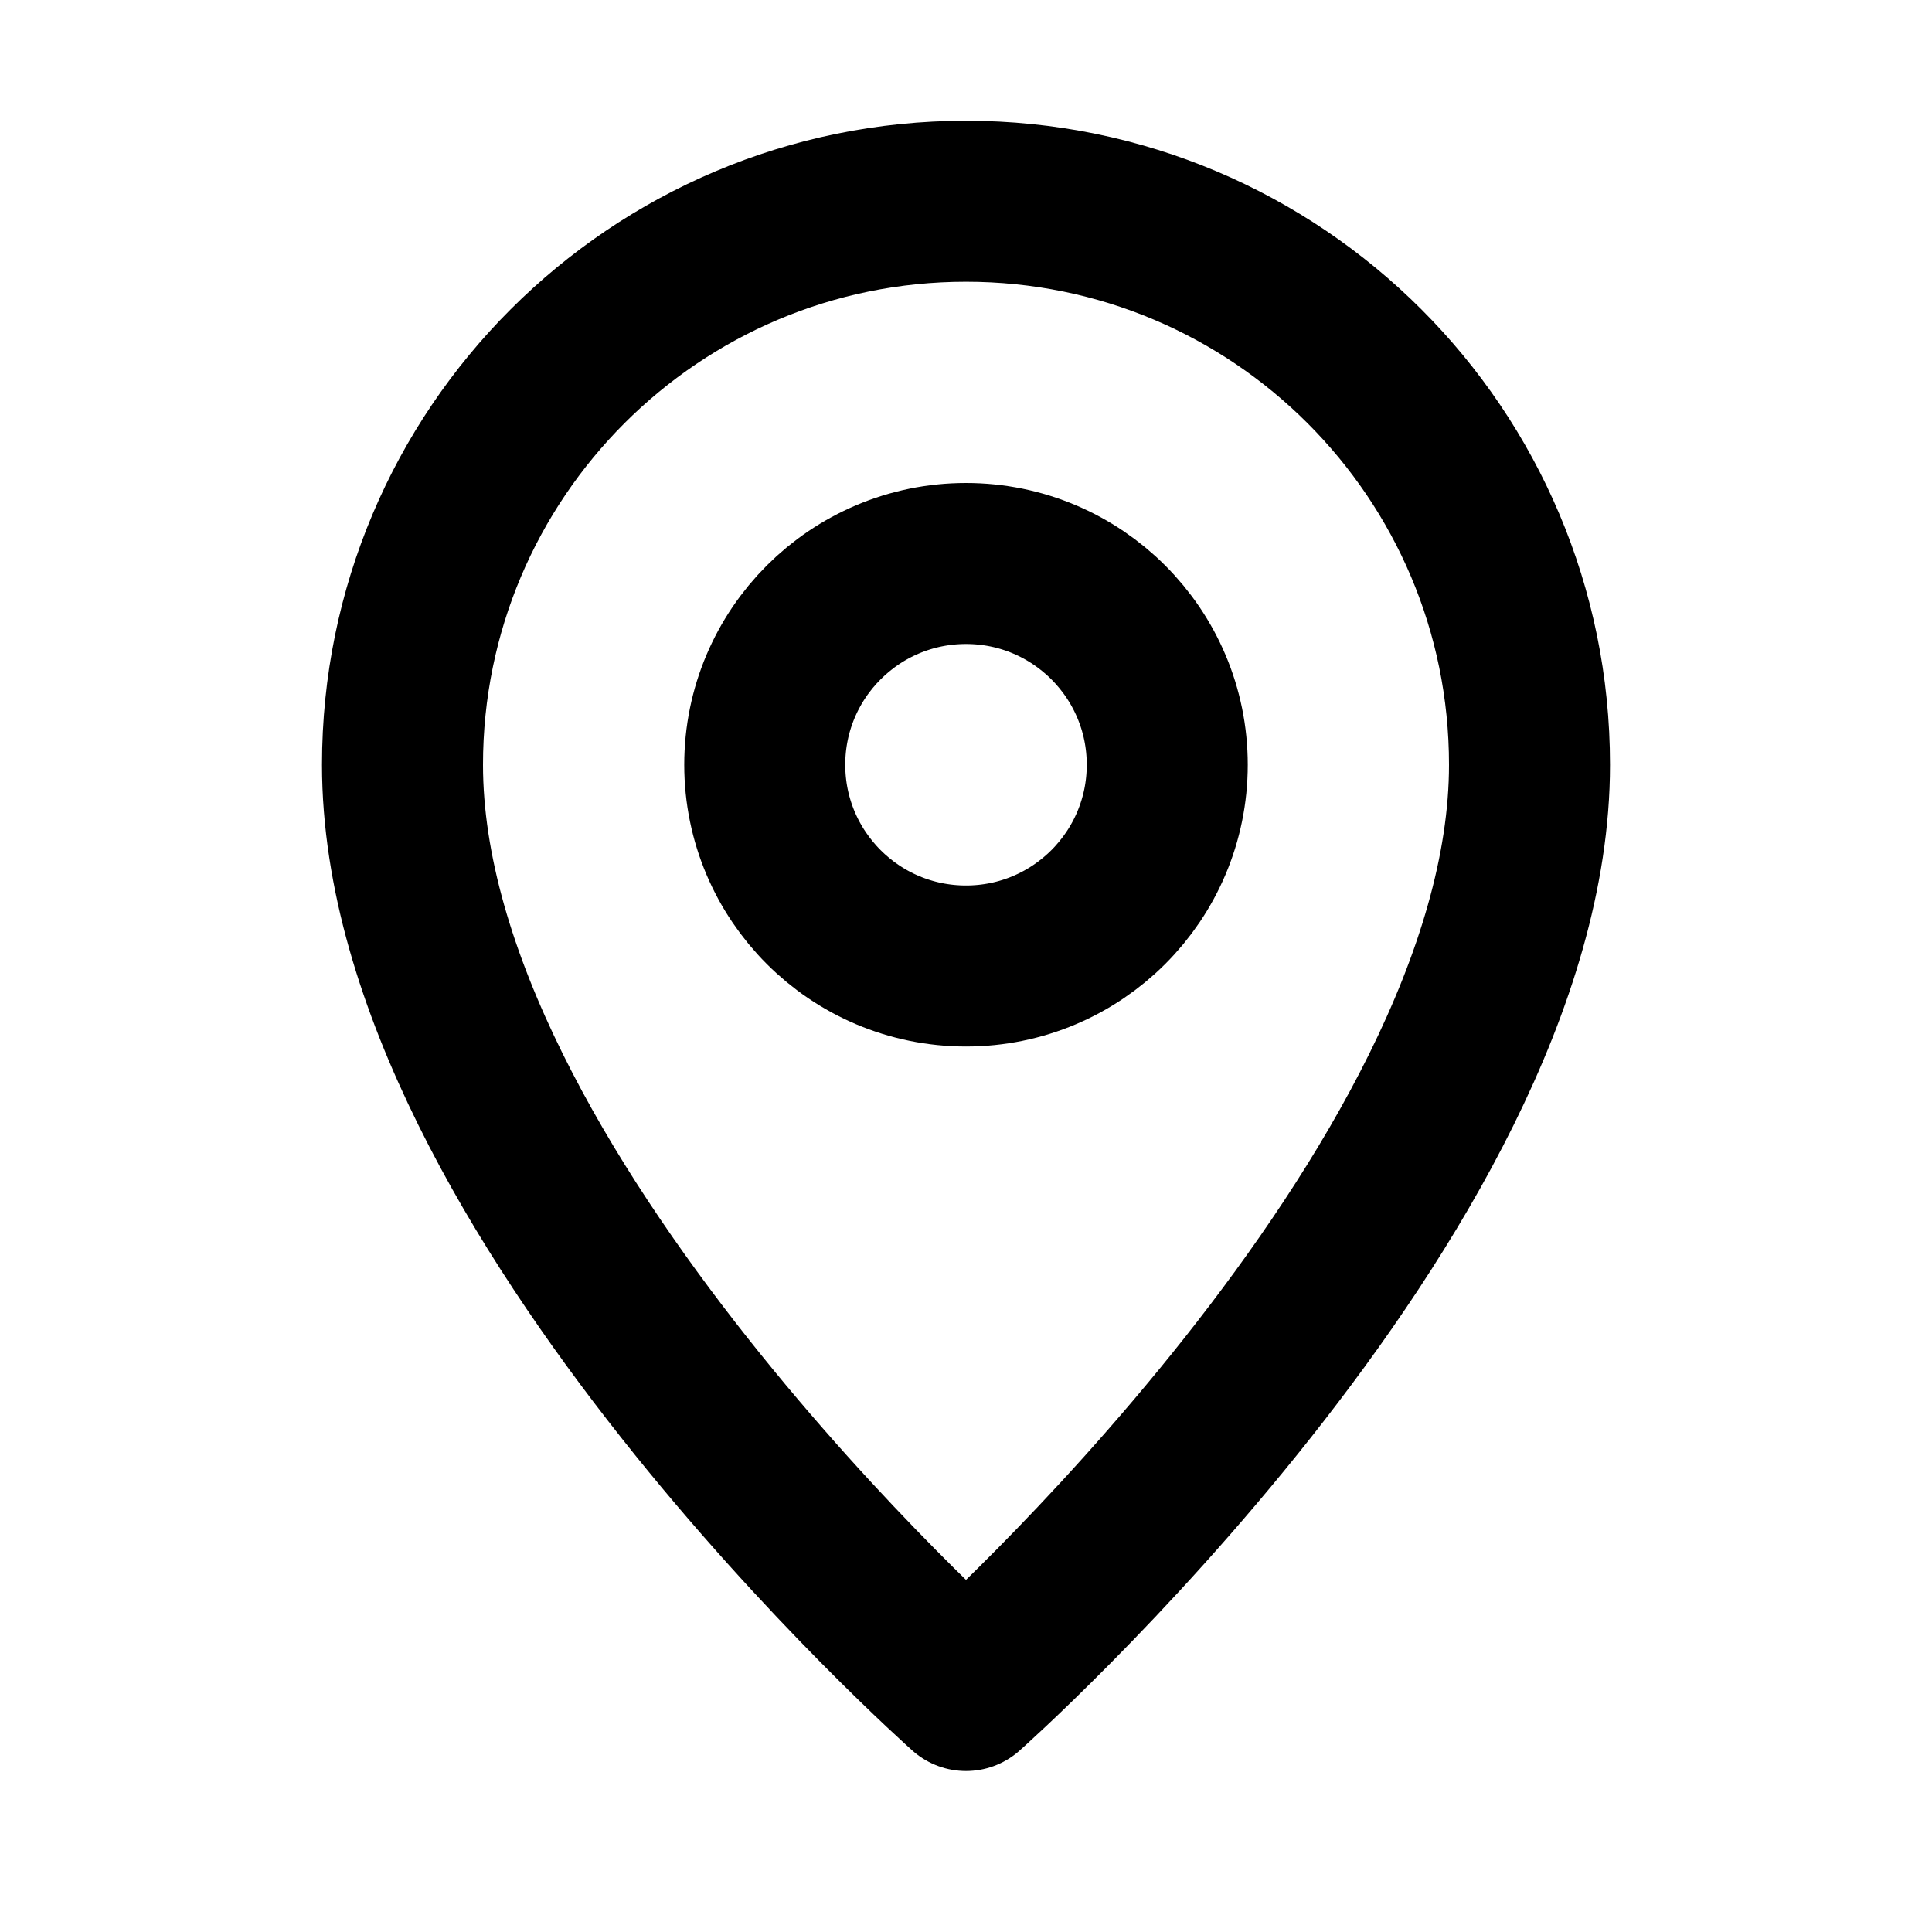
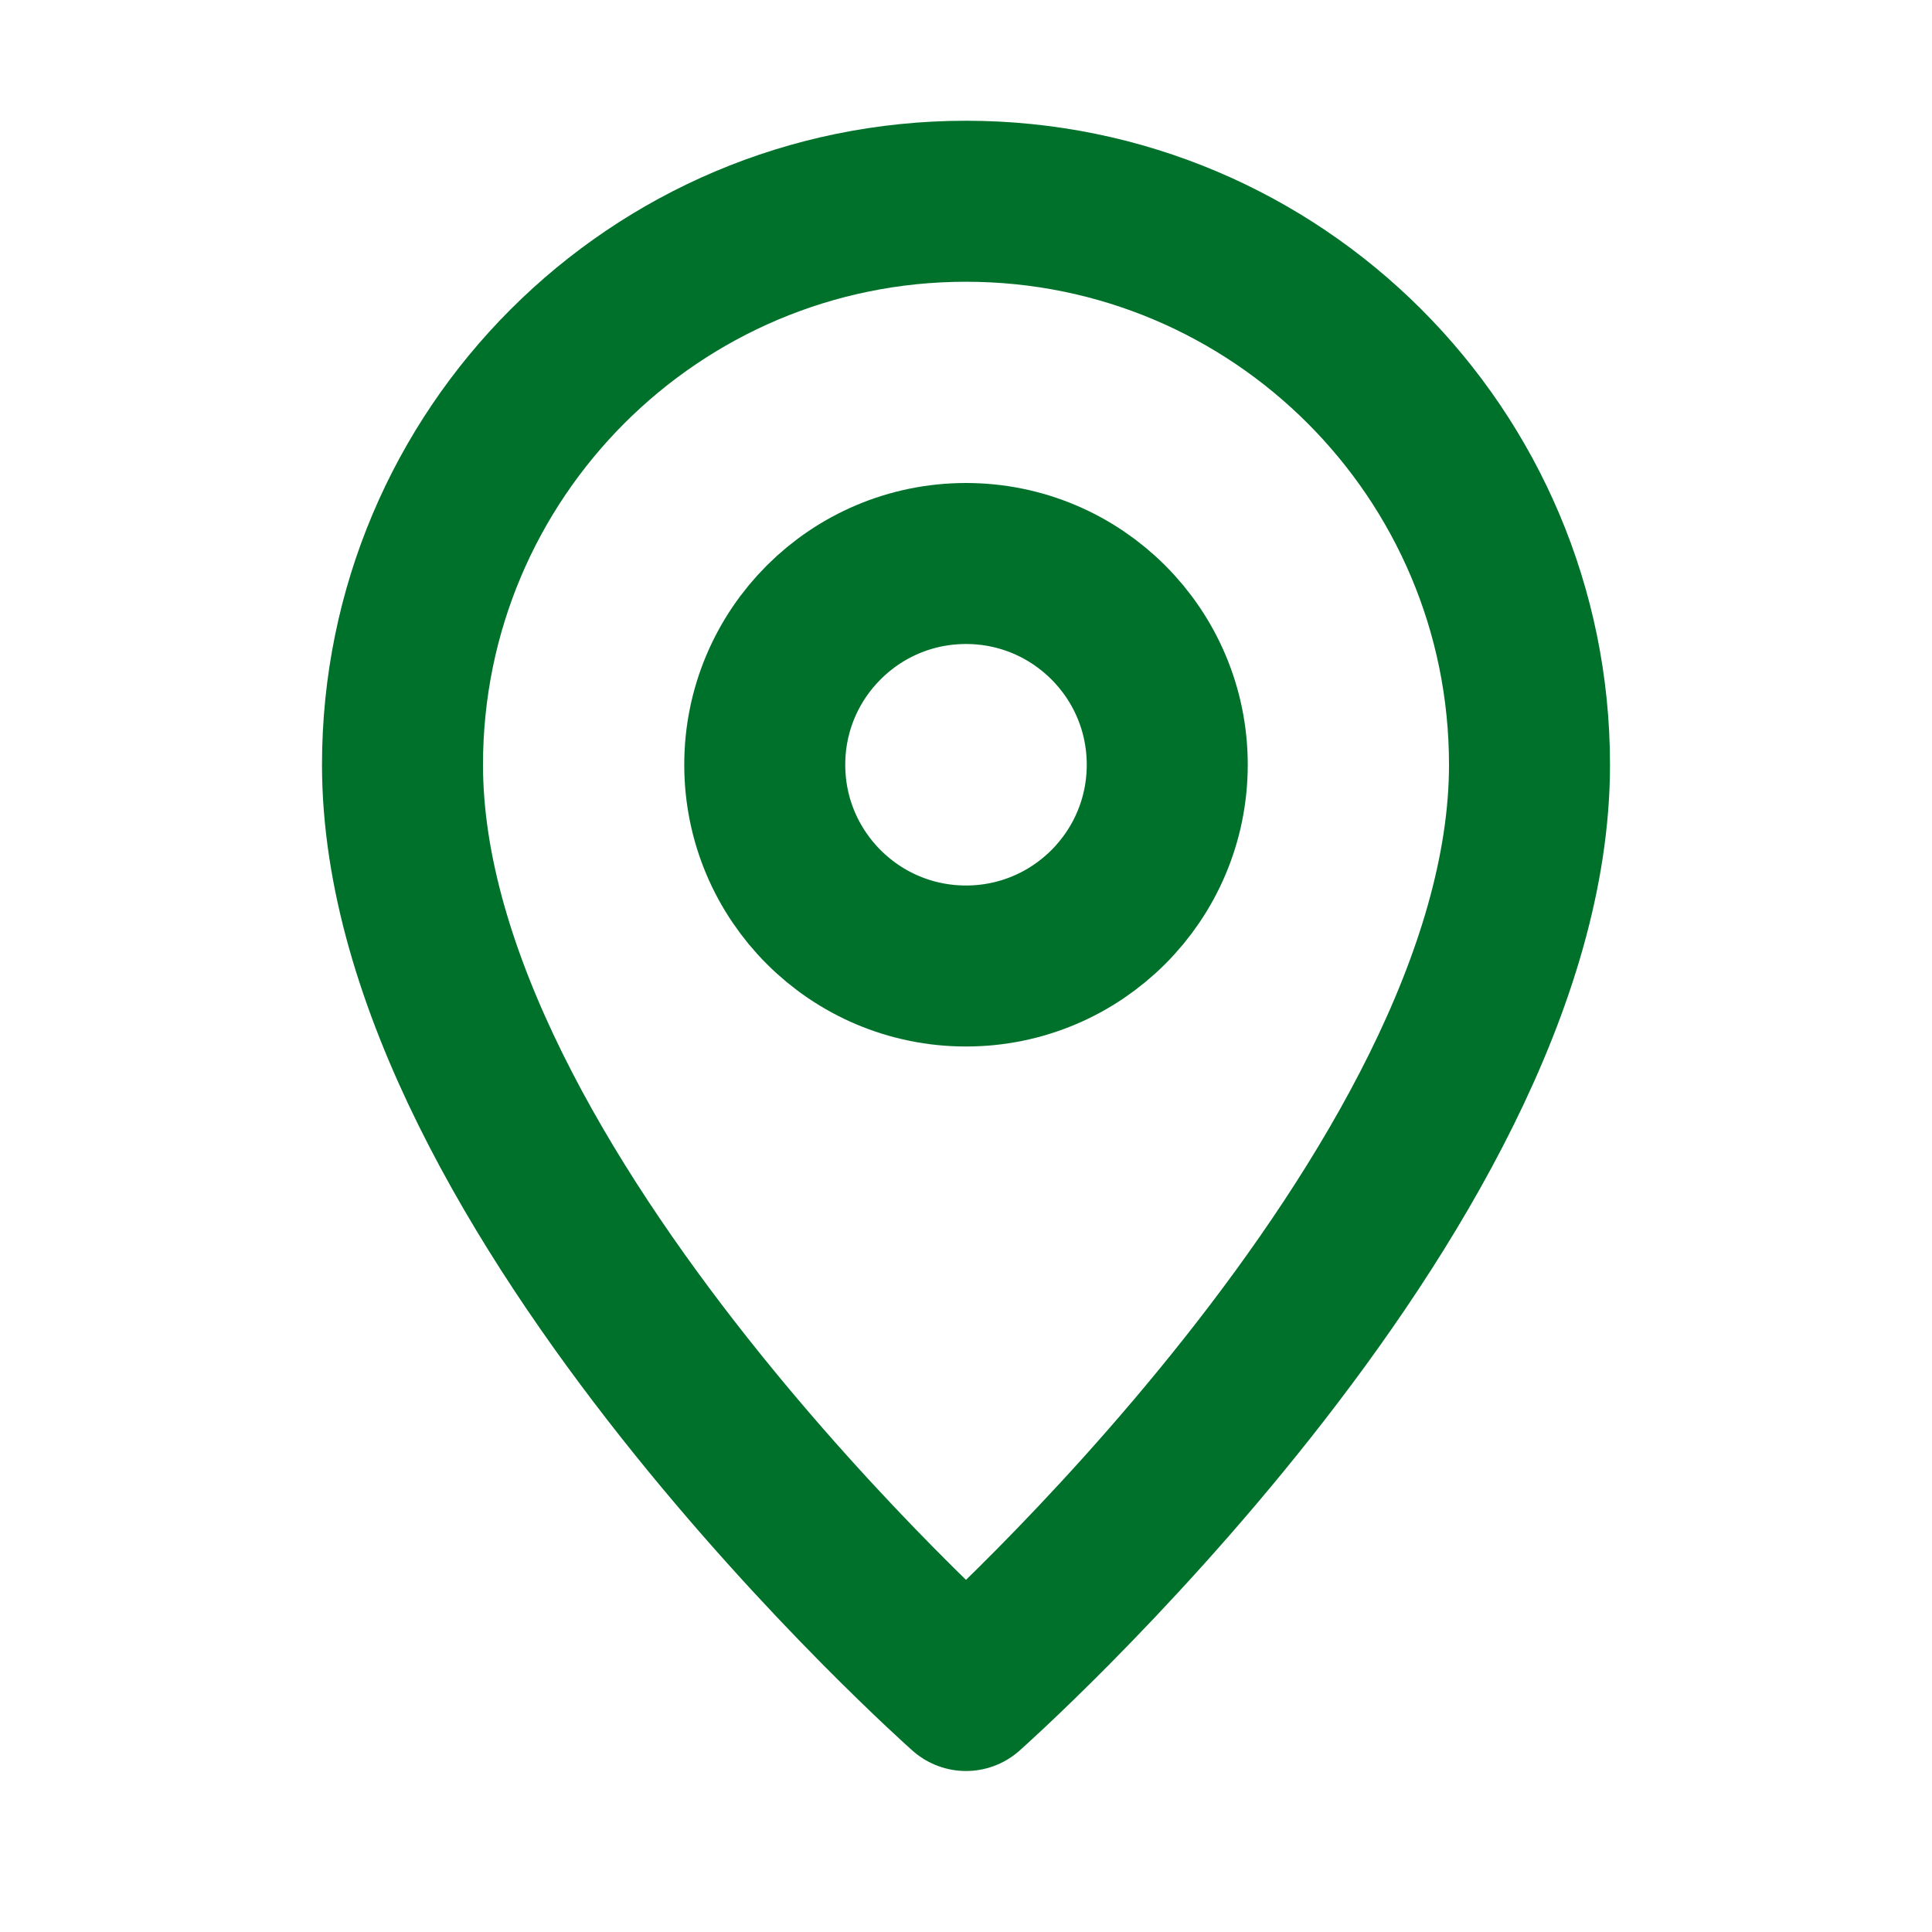
- <svg xmlns="http://www.w3.org/2000/svg" viewBox="0 0 24 24" width="24" height="24" fill="none" stroke="currentColor" stroke-width="2" stroke-linecap="round" stroke-linejoin="round">
+ <svg xmlns="http://www.w3.org/2000/svg" color="#00712b" viewBox="0 0 24 24" width="24" height="24" fill="none" stroke="currentColor" stroke-width="2" stroke-linecap="round" stroke-linejoin="round">
+   <style>@media (prefers-color-scheme: dark) { svg { color: #4cc764 } }</style>
  <path d="M12 21s-7-6.2-7-11.5a7 7 0 0 1 14 0C19 14.8 12 21 12 21z" />
  <circle cx="12" cy="9.5" r="2.5" />
</svg>
